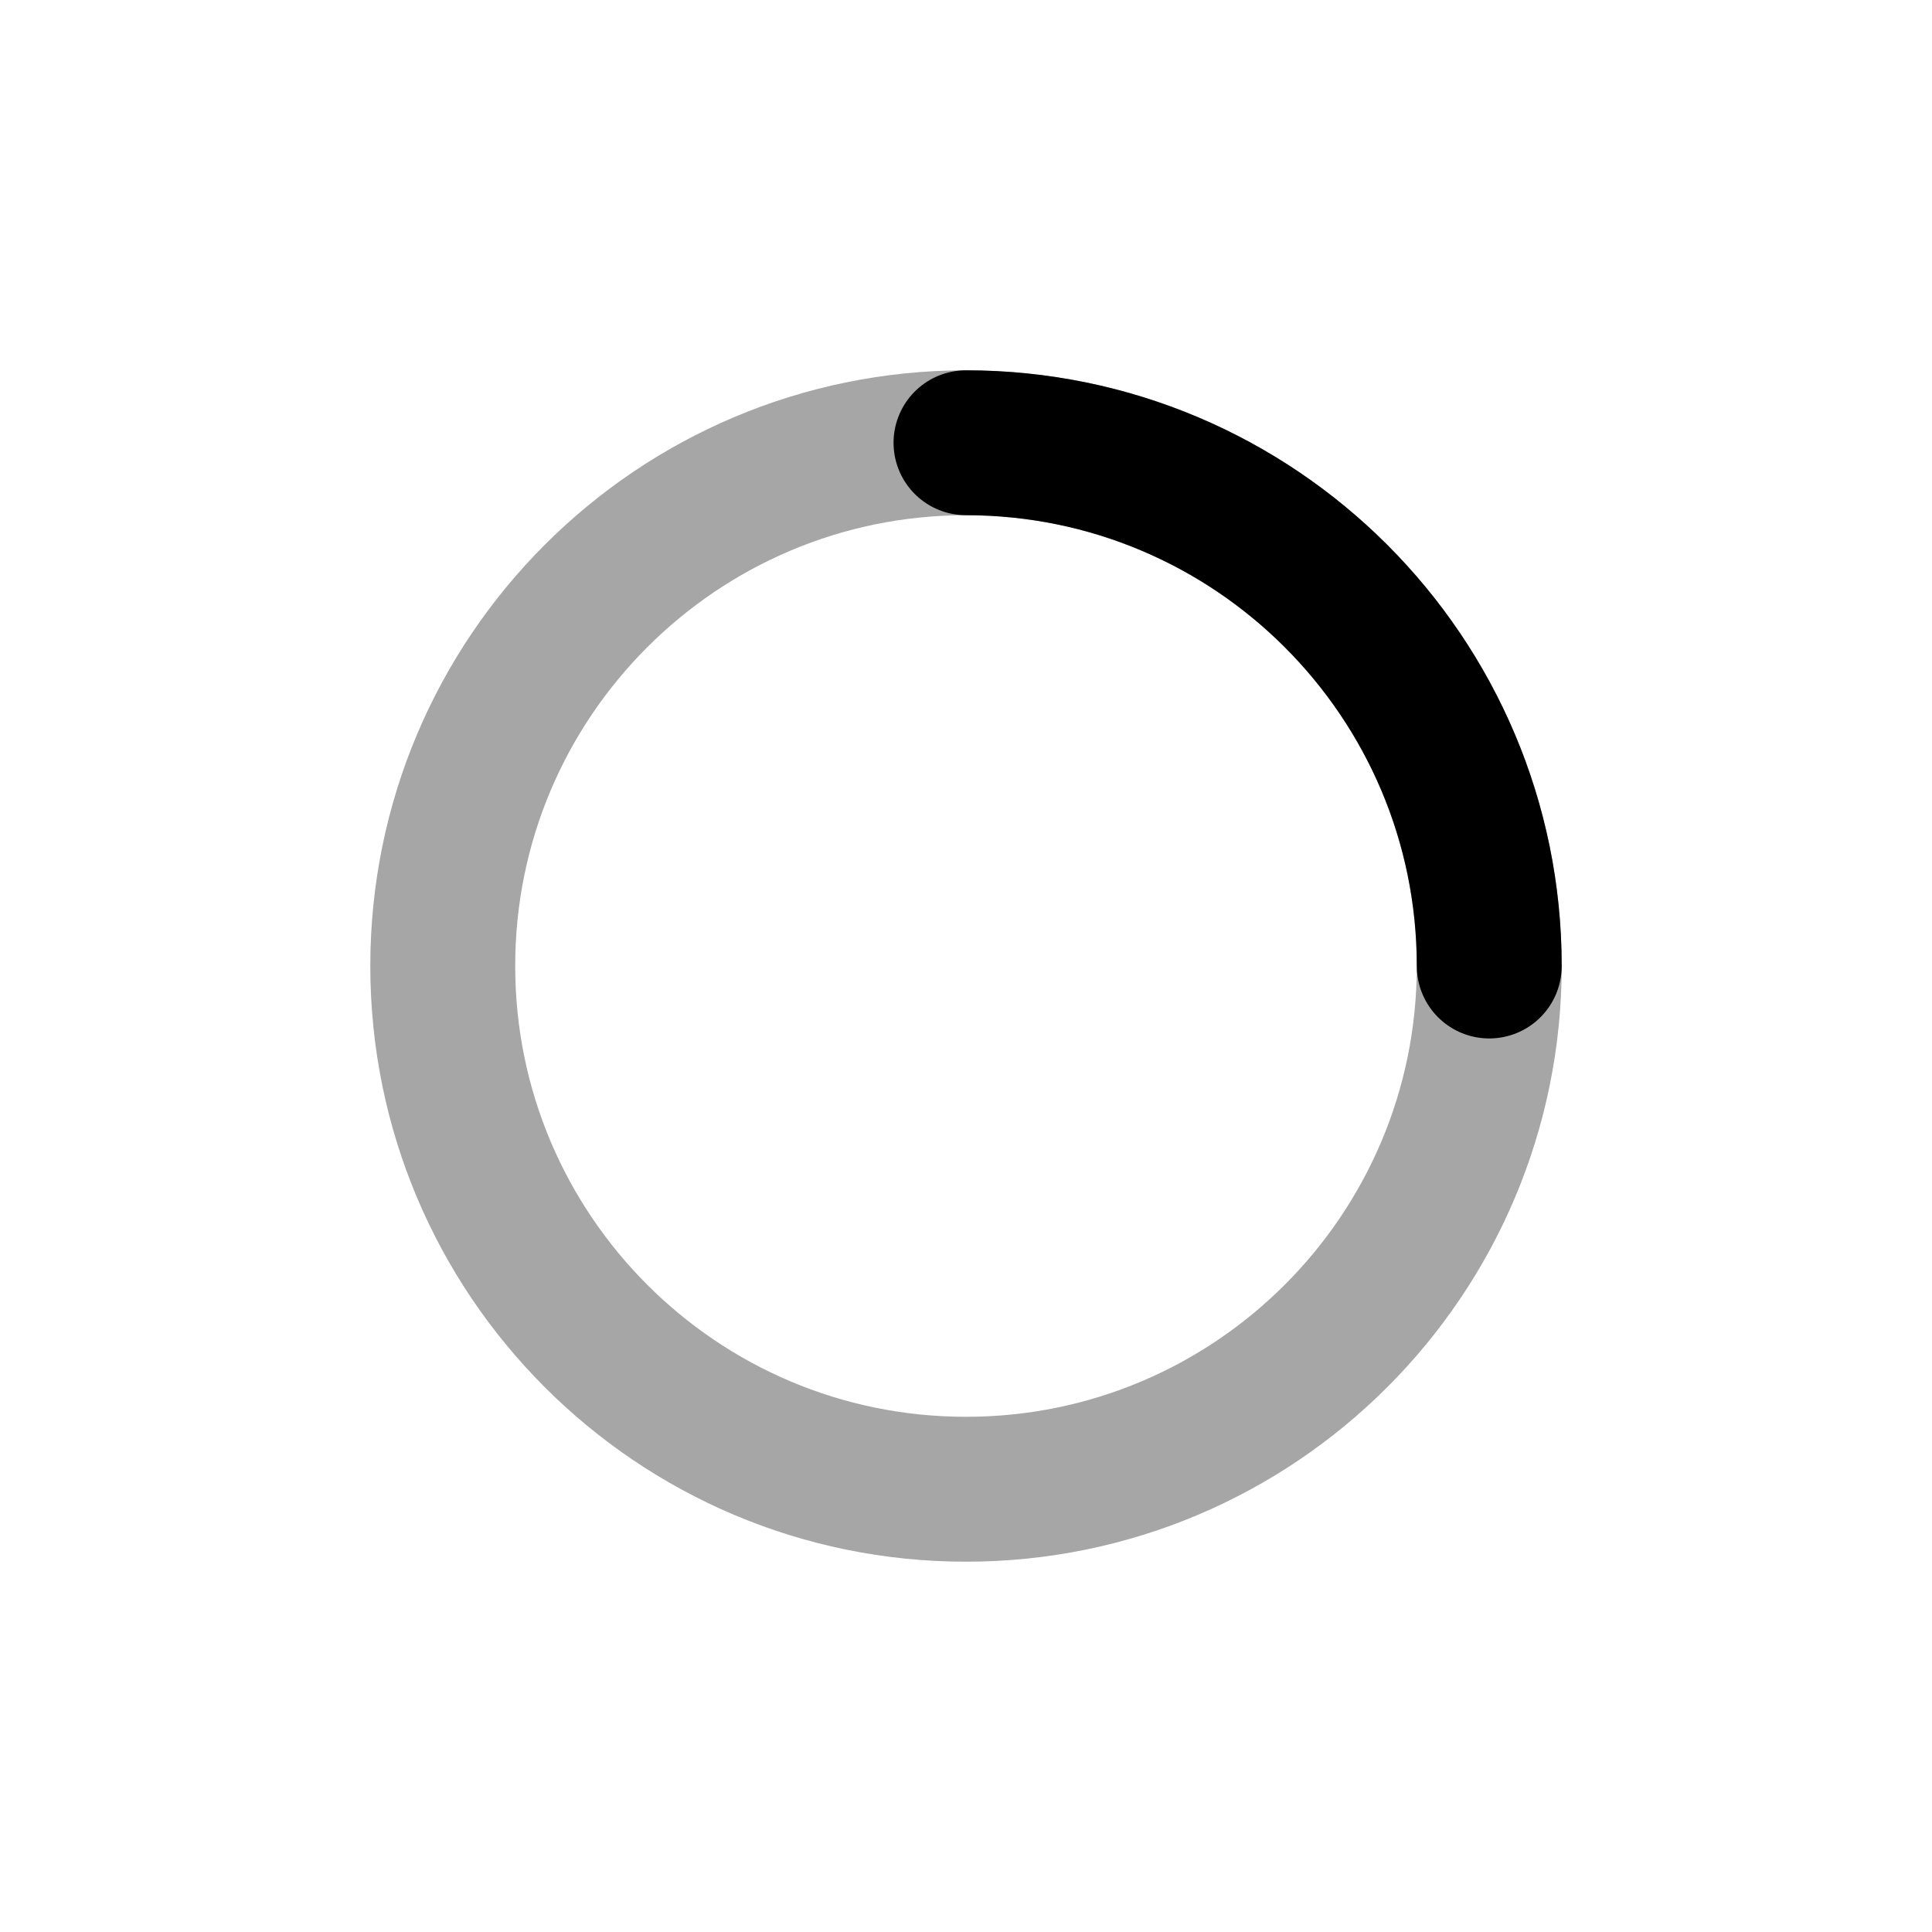
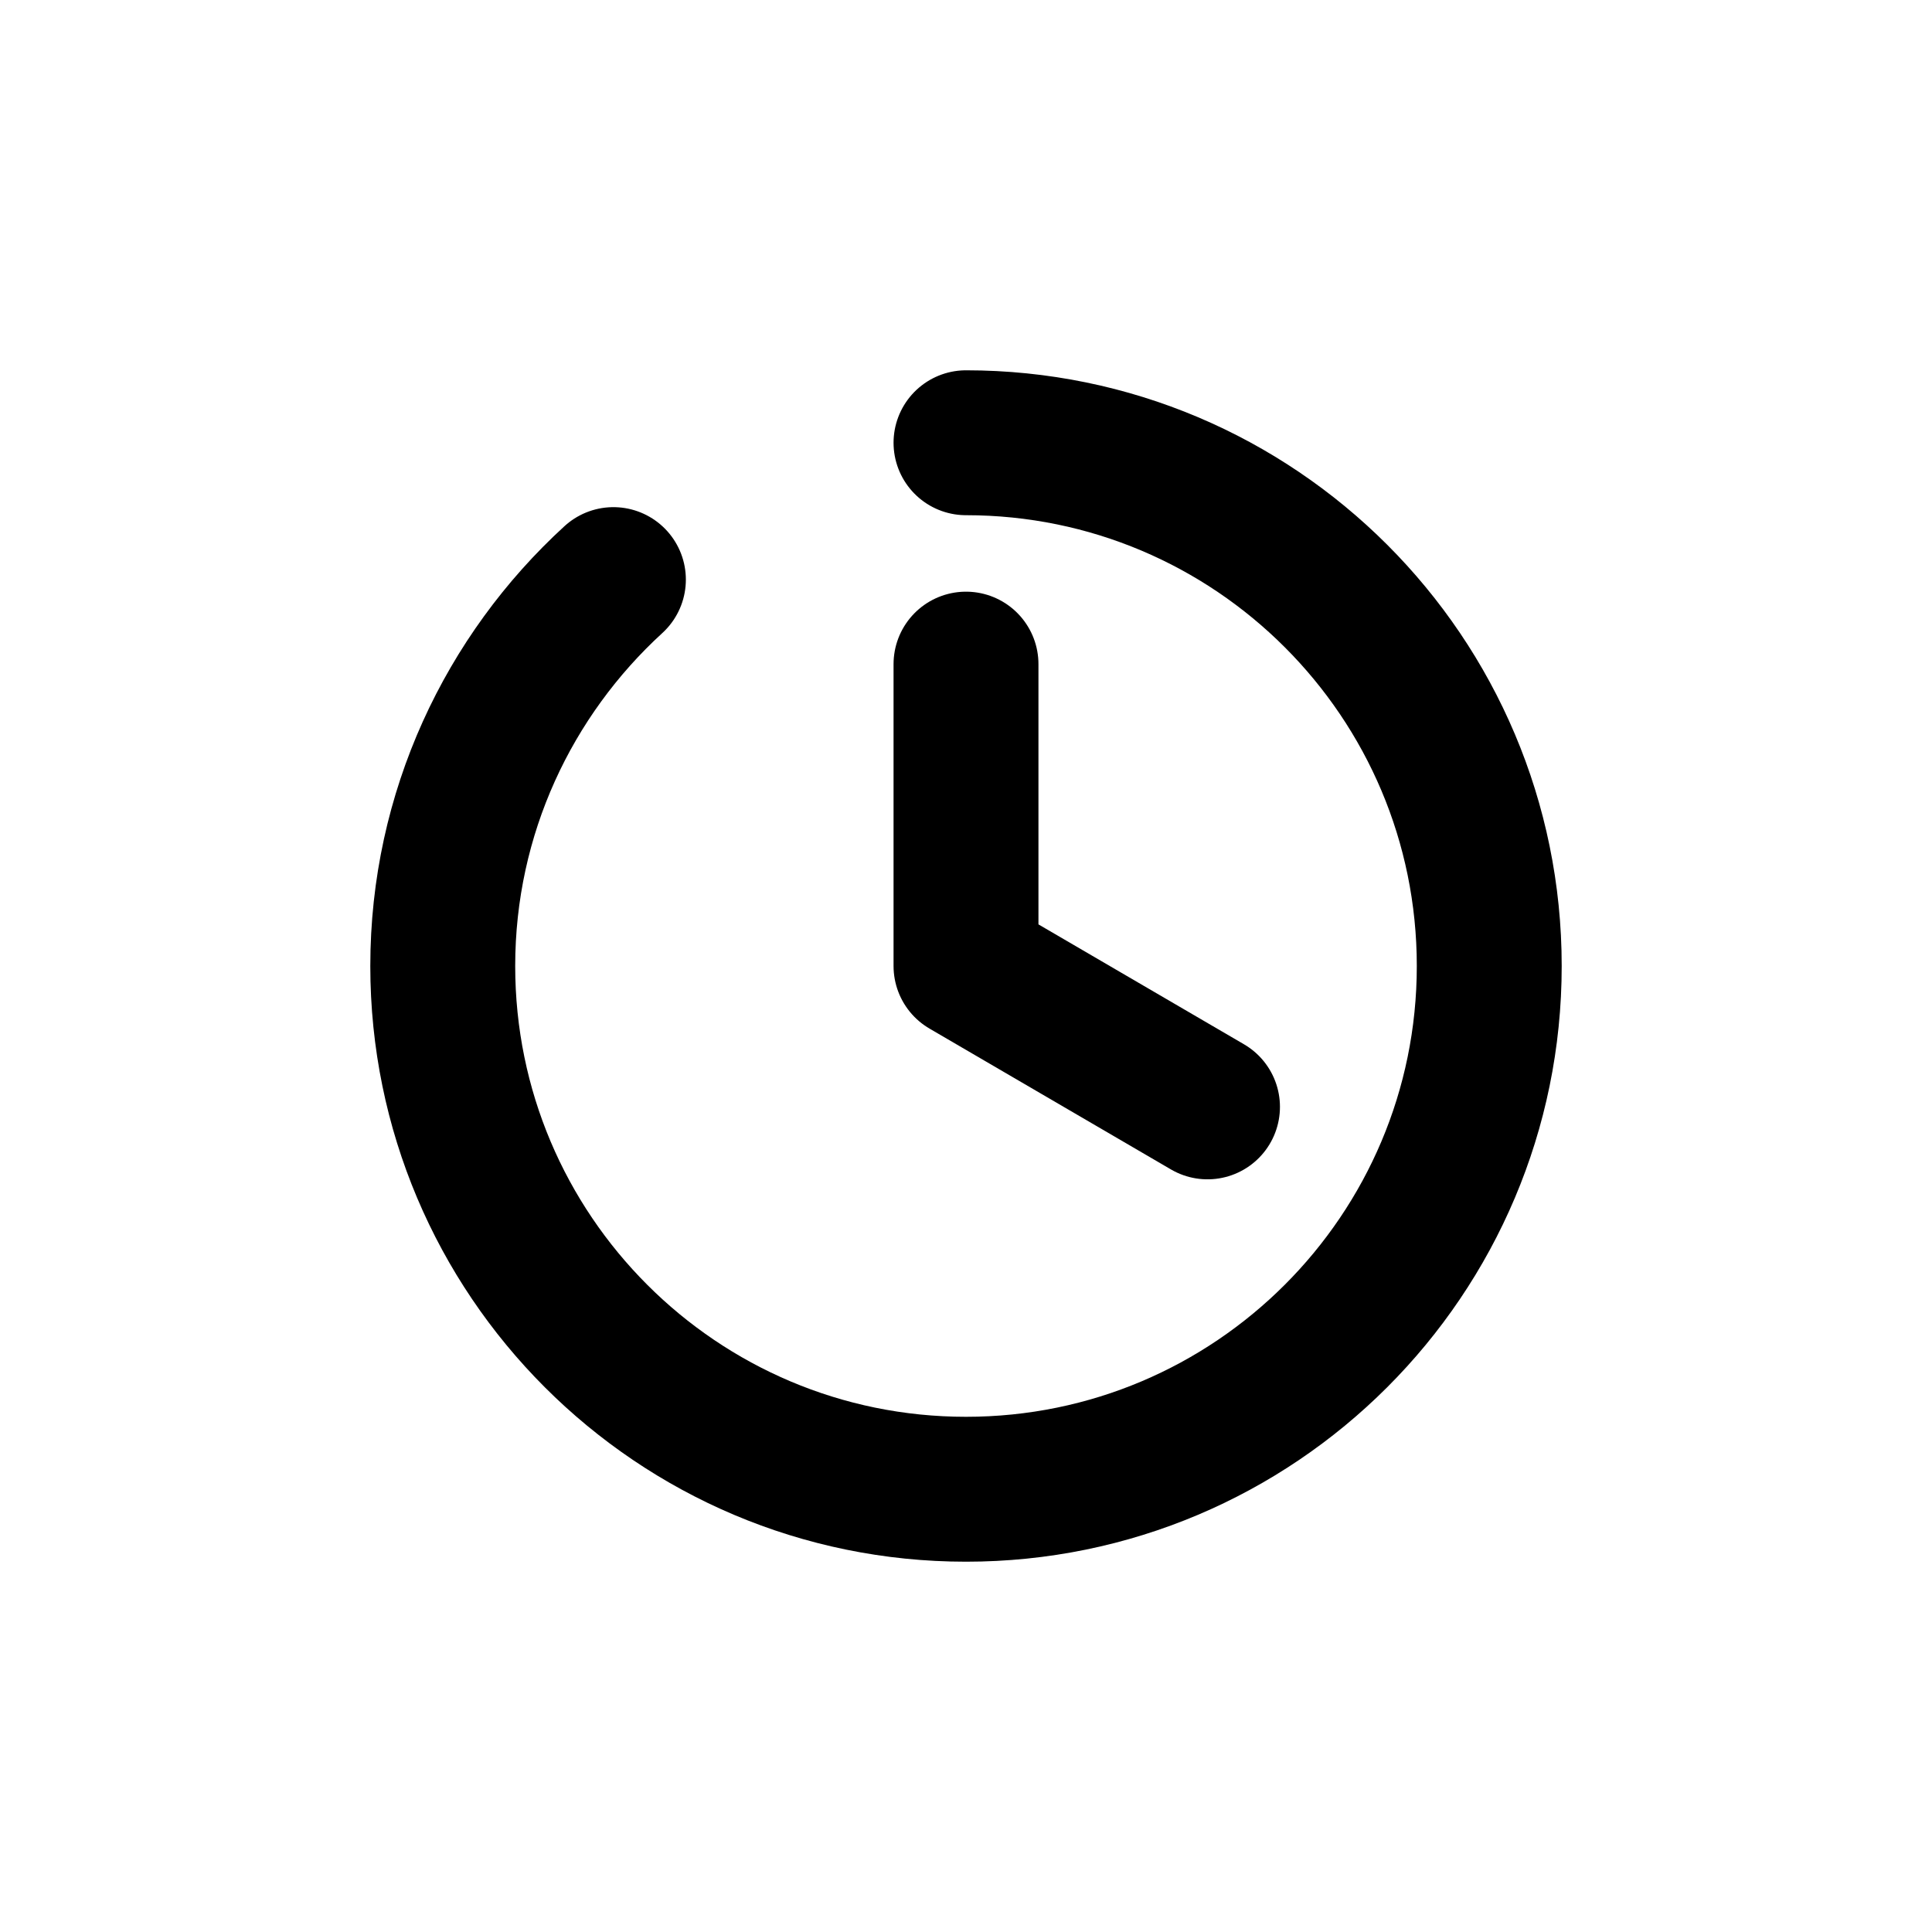
<svg xmlns="http://www.w3.org/2000/svg" viewBox="0 0 24 24" fill="none">
-   <circle cx="12" cy="12" r="6.5" stroke="currentColor" stroke-width="1.8" opacity="0.35" />
-   <path d="M12 5.5C15.59 5.5 18.5 8.41 18.5 12" stroke="currentColor" stroke-width="1.8" stroke-linecap="round" />
+   <path d="M12 5.5C15.59 5.5 18.5 8.41 18.5 12C18.5 15.59 15.59 18.5 12 18.5C8.41 18.5 5.5 15.59 5.5 12C5.5 10.1 6.32 8.39 7.62 7.2" stroke="currentColor" stroke-width="1.8" stroke-linecap="round" />
+   <path d="M12 8.25V12L15 13.75" stroke="currentColor" stroke-width="1.8" stroke-linecap="round" stroke-linejoin="round" />
</svg>
